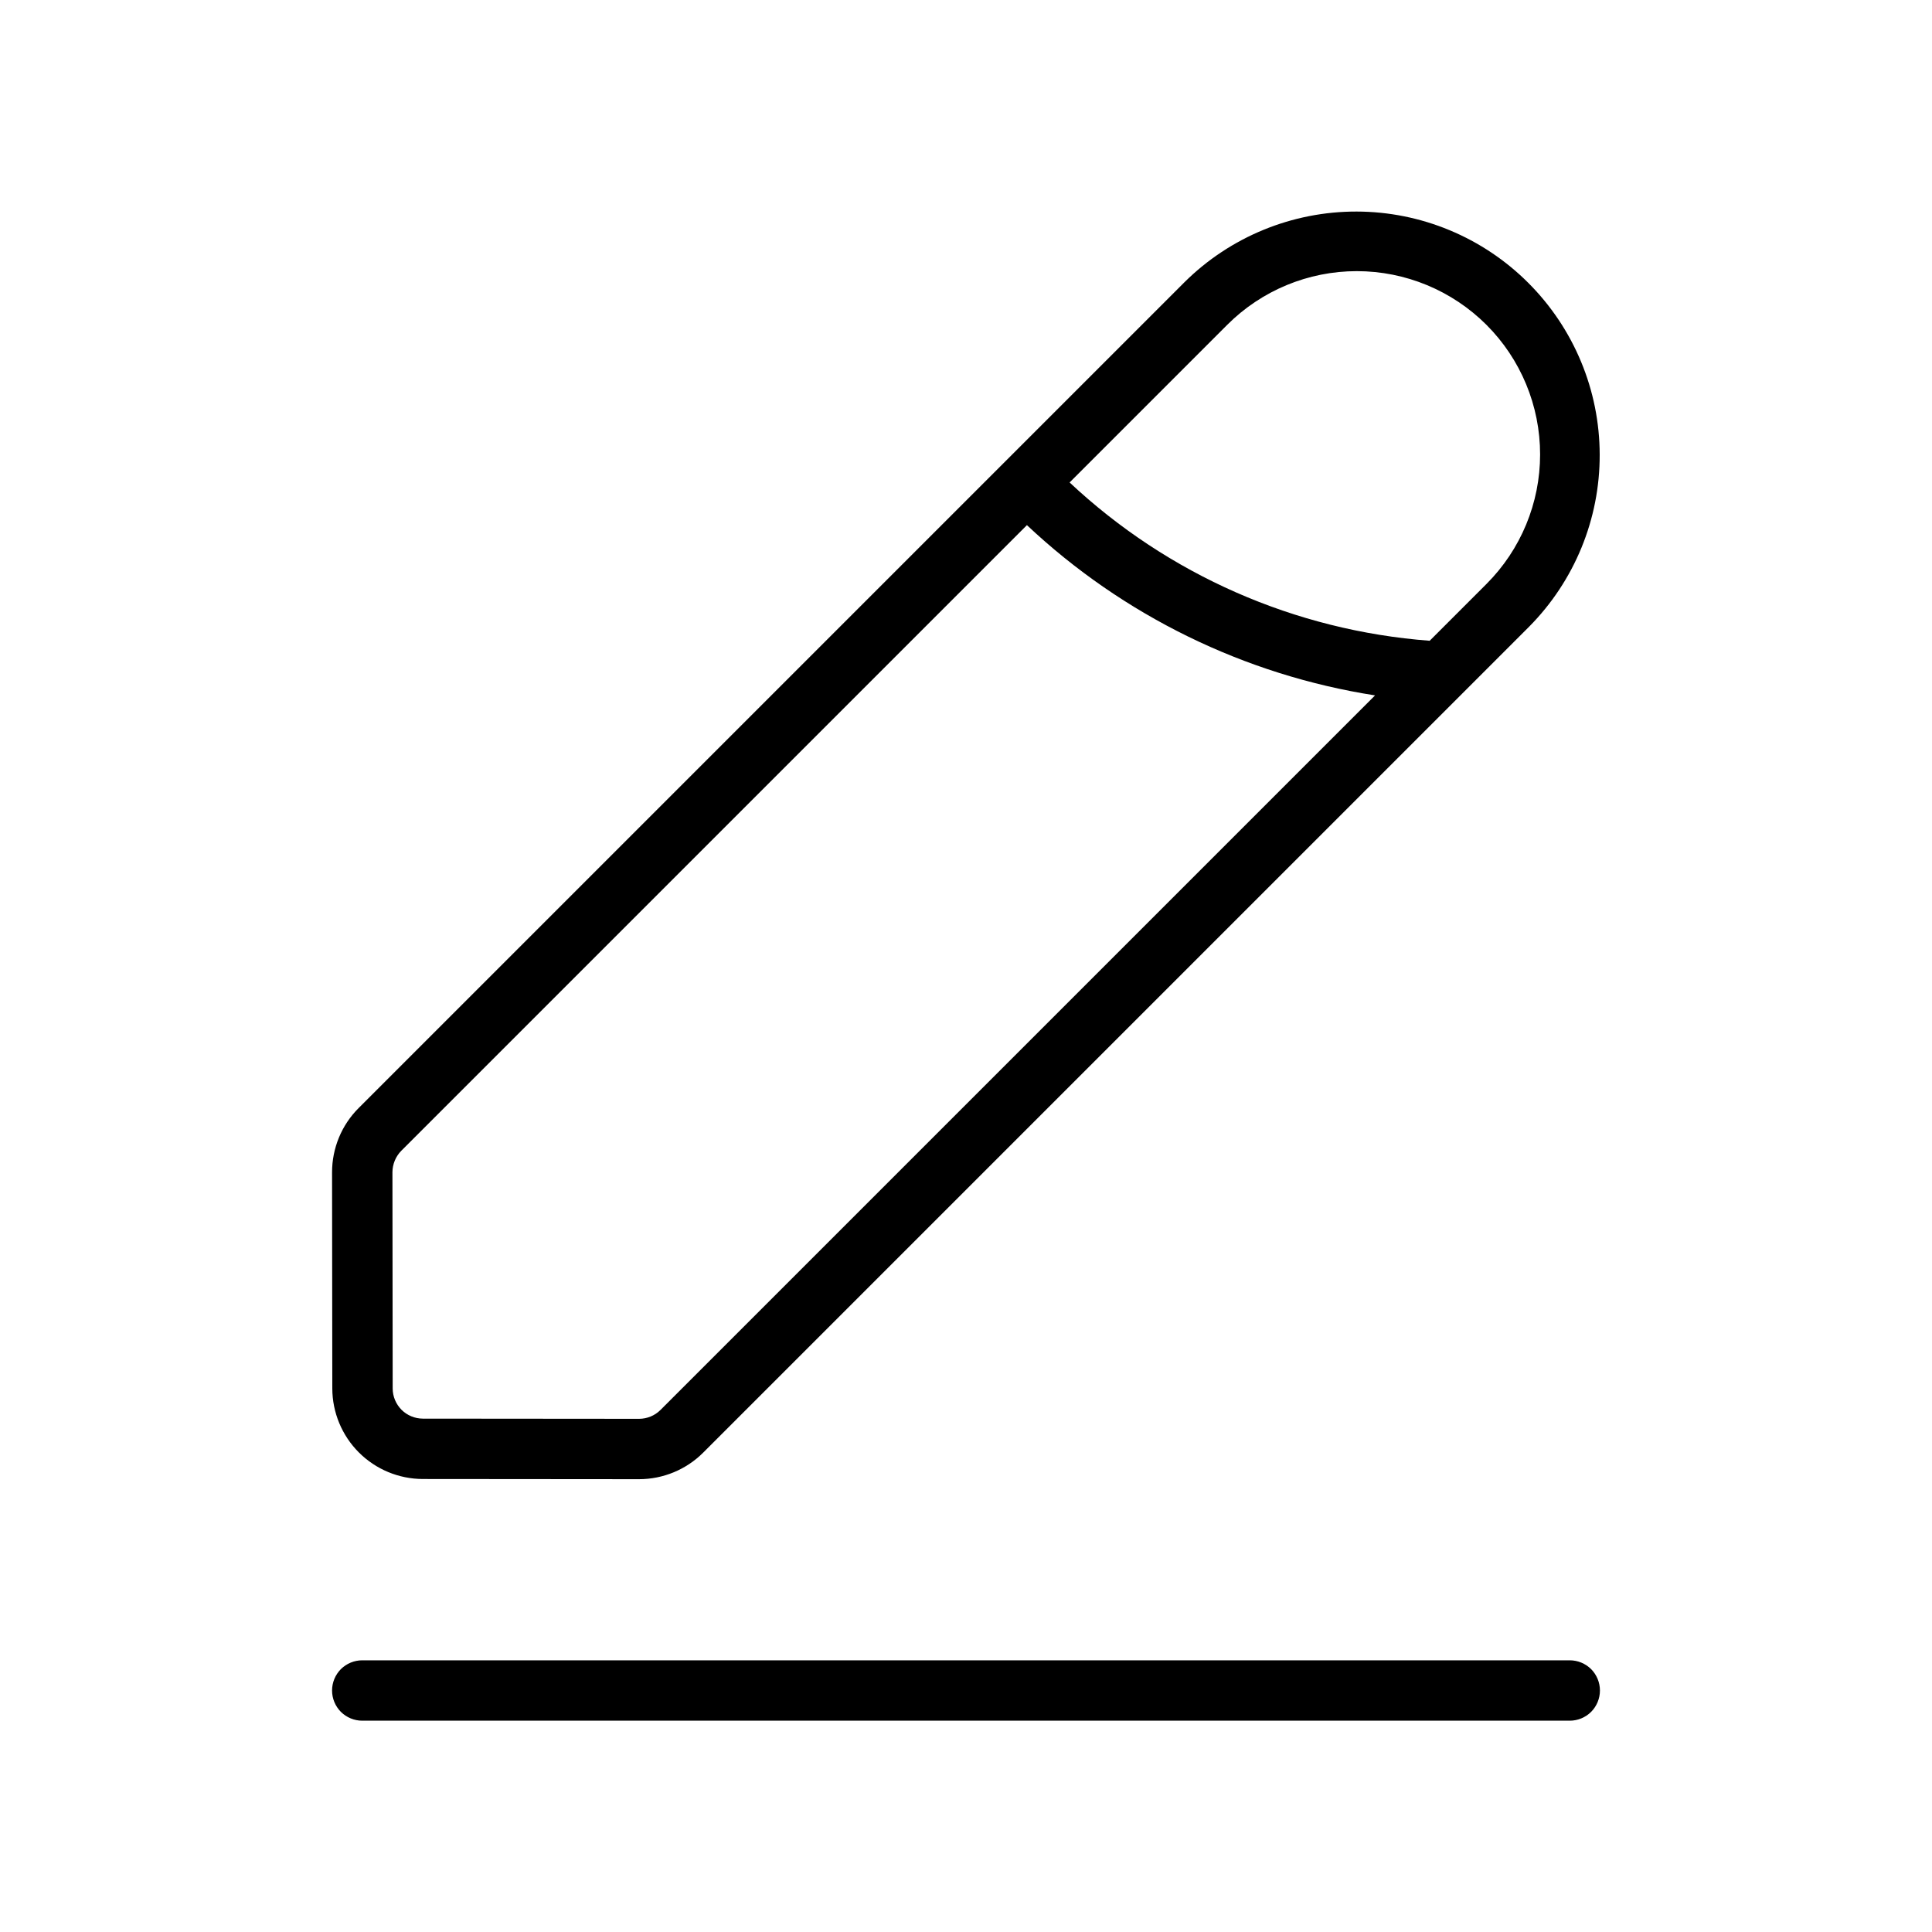
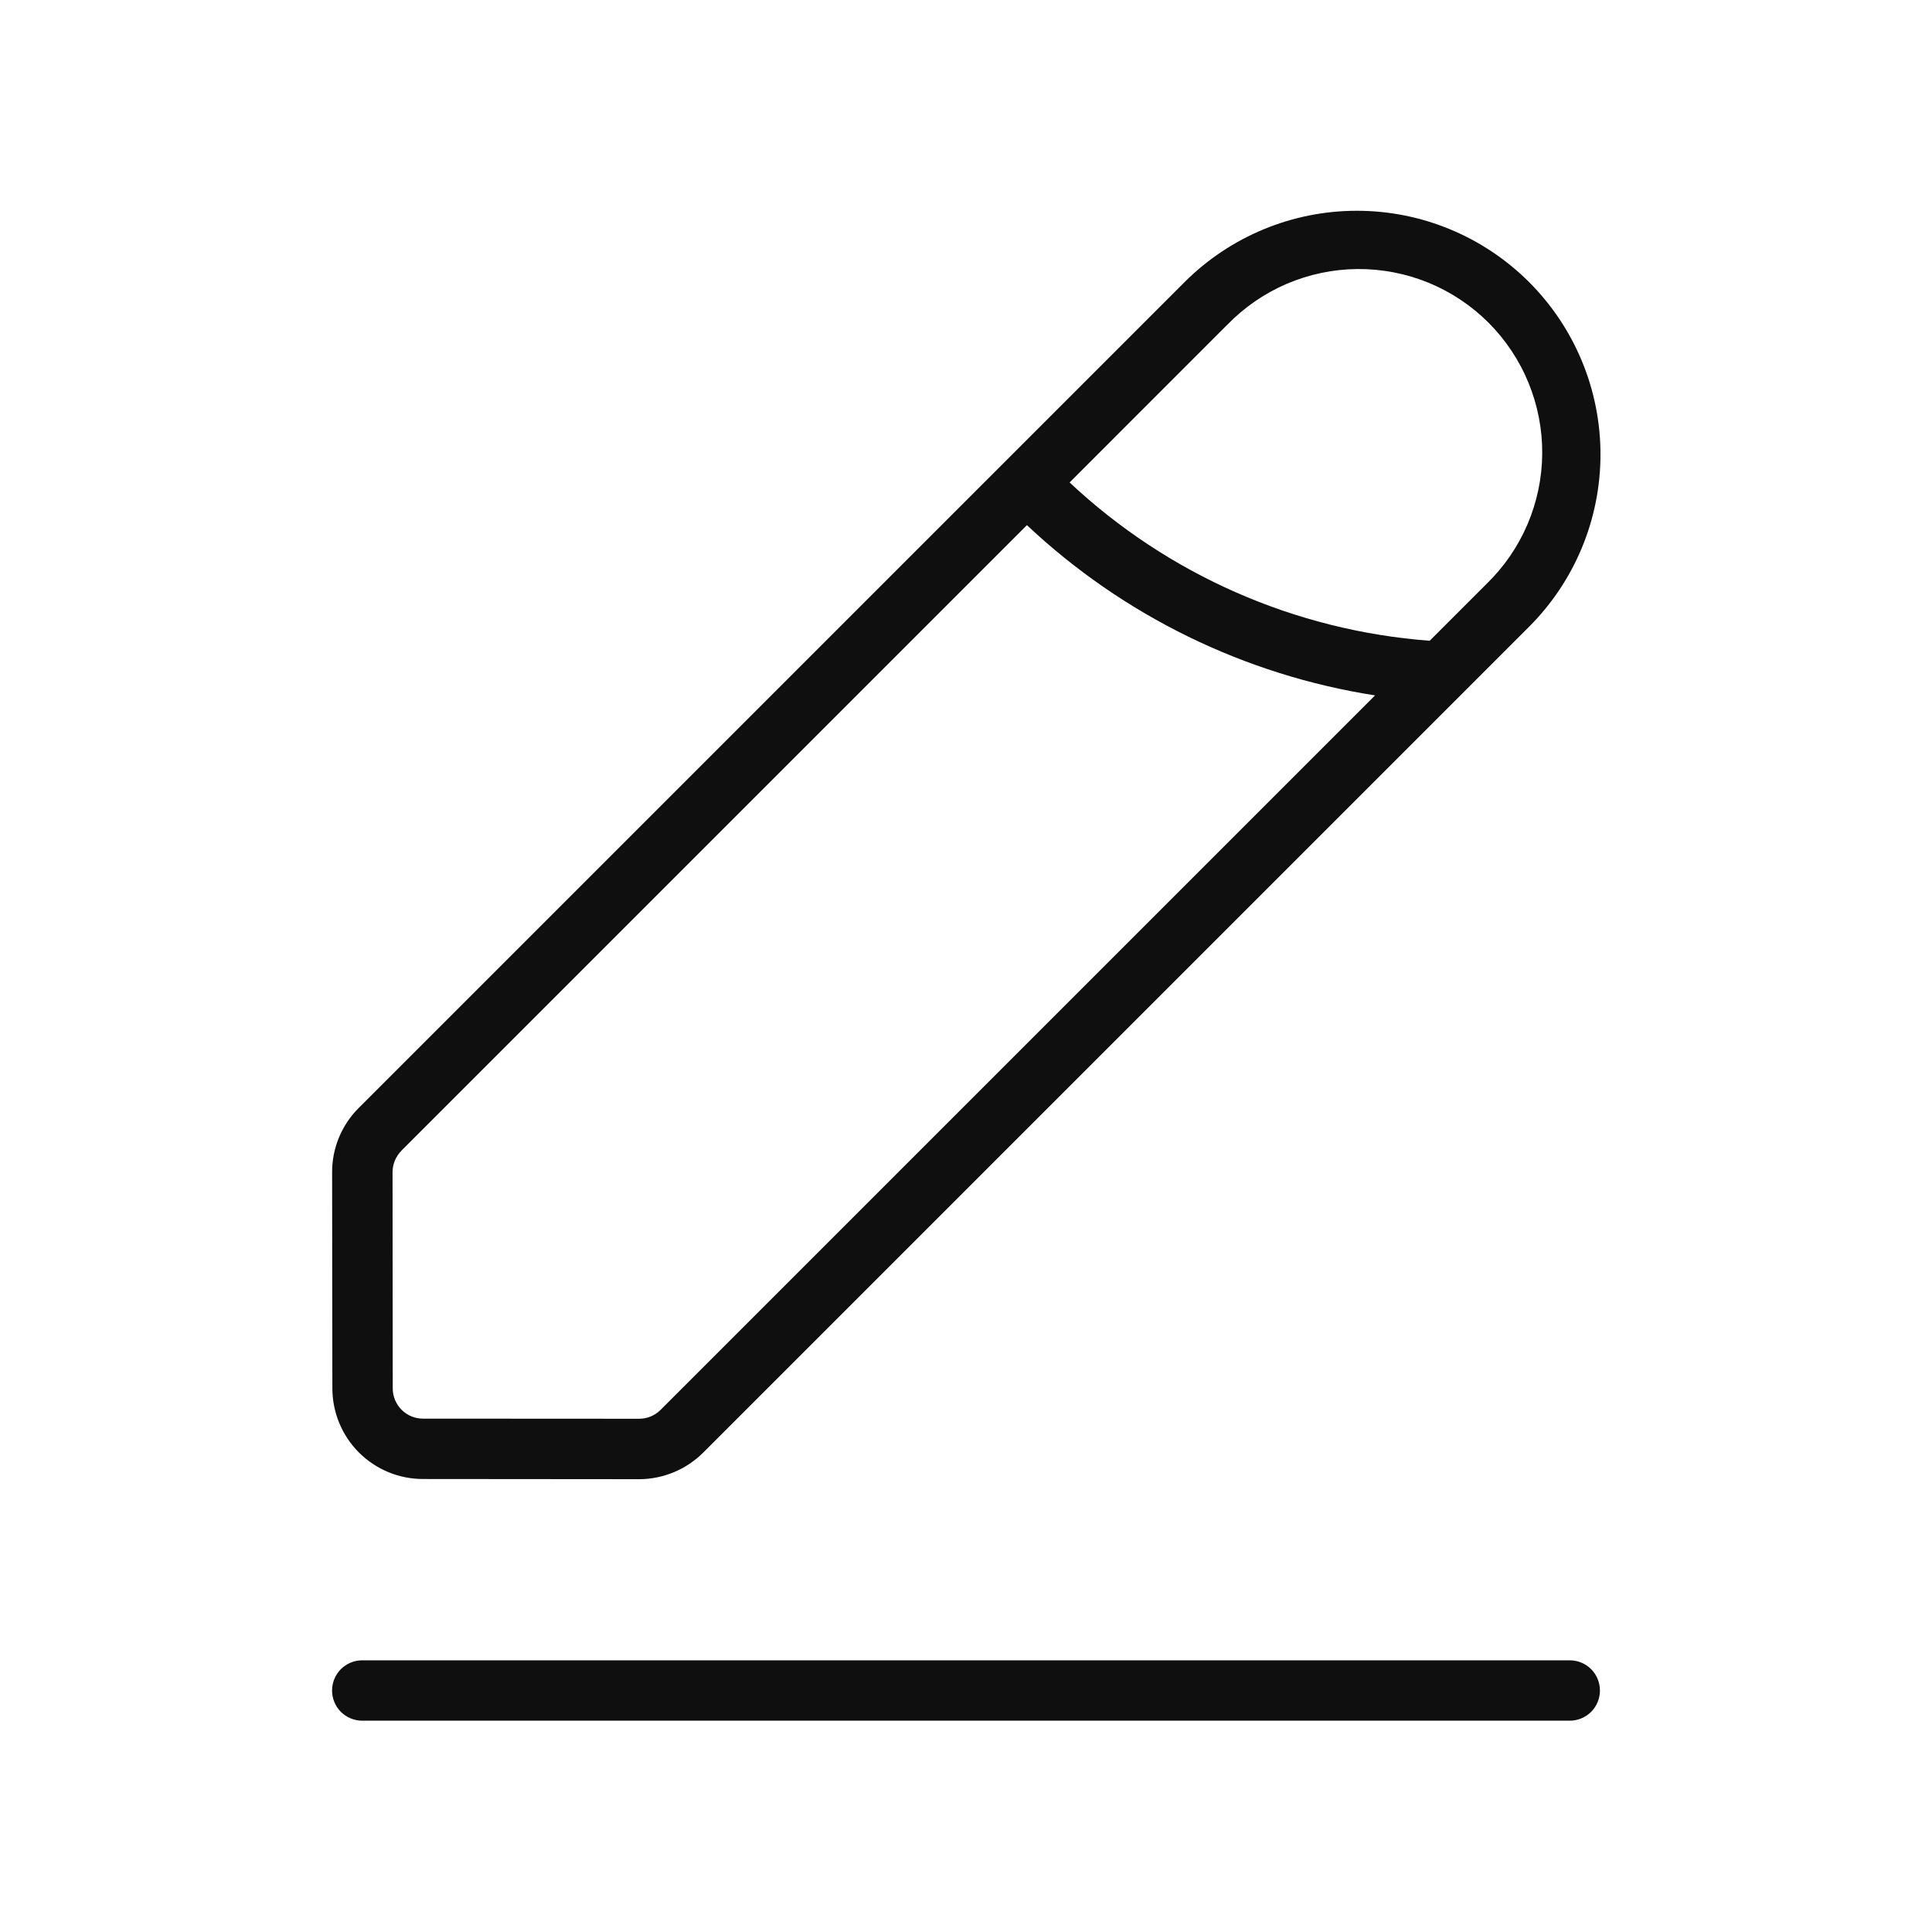
<svg xmlns="http://www.w3.org/2000/svg" width="32" height="32" viewBox="0 0 32 32" fill="none">
-   <path d="M26 27.5H6C5.867 27.5 5.74 27.553 5.646 27.646C5.553 27.74 5.5 27.867 5.5 28C5.5 28.133 5.553 28.26 5.646 28.354C5.74 28.447 5.867 28.5 6 28.5H26C26.133 28.5 26.26 28.447 26.354 28.354C26.447 28.26 26.5 28.133 26.5 28C26.5 27.867 26.447 27.74 26.354 27.646C26.26 27.553 26.133 27.5 26 27.5Z" fill="black" />
-   <path d="M7.003 24.497L10.587 24.5C10.985 24.499 11.366 24.341 11.647 24.06L25.327 10.38C26.078 9.622 26.499 8.598 26.496 7.53C26.494 6.463 26.069 5.441 25.314 4.686C24.56 3.931 23.537 3.506 22.47 3.504C21.403 3.502 20.378 3.922 19.62 4.673L5.939 18.354C5.8 18.493 5.689 18.659 5.614 18.841C5.539 19.023 5.5 19.218 5.5 19.416L5.504 22.998C5.505 23.395 5.663 23.776 5.944 24.057C6.225 24.338 6.606 24.496 7.003 24.497ZM20.327 5.38C20.896 4.811 21.668 4.491 22.473 4.491C23.278 4.491 24.05 4.811 24.62 5.38C25.189 5.949 25.509 6.721 25.509 7.527C25.509 8.332 25.189 9.104 24.62 9.673L23.68 10.613C21.451 10.445 19.346 9.52 17.716 7.991L20.327 5.38ZM6.647 19.06L17.009 8.698C18.603 10.197 20.613 11.18 22.775 11.518L10.939 23.354C10.846 23.447 10.719 23.499 10.587 23.5L7.003 23.497C6.871 23.496 6.744 23.444 6.65 23.35C6.557 23.256 6.504 23.129 6.504 22.997L6.5 19.415C6.501 19.282 6.554 19.154 6.647 19.06Z" fill="black" />
+   <path d="M26 27.5H6C5.867 27.5 5.74 27.553 5.646 27.646C5.553 27.74 5.5 27.867 5.5 28C5.5 28.133 5.553 28.26 5.646 28.354C5.74 28.447 5.867 28.5 6 28.5H26C26.133 28.5 26.26 28.447 26.354 28.354C26.447 28.26 26.5 28.133 26.5 28C26.5 27.867 26.447 27.74 26.354 27.646C26.26 27.553 26.133 27.5 26 27.5ZM7.003 24.497L10.587 24.5C10.985 24.499 11.366 24.34 11.647 24.06L25.327 10.38C26.084 9.623 26.509 8.597 26.509 7.526C26.509 6.456 26.084 5.43 25.327 4.673C24.57 3.916 23.544 3.491 22.474 3.491C21.403 3.491 20.377 3.916 19.62 4.673L5.94 18.353C5.8 18.492 5.69 18.658 5.614 18.841C5.539 19.023 5.5 19.218 5.501 19.416L5.505 22.998C5.506 23.395 5.664 23.777 5.945 24.058C6.226 24.339 6.607 24.497 7.005 24.497H7.003ZM20.327 5.38C20.607 5.091 20.942 4.86 21.312 4.701C21.683 4.543 22.081 4.459 22.484 4.456C22.886 4.453 23.286 4.53 23.659 4.682C24.031 4.835 24.37 5.06 24.655 5.345C24.939 5.63 25.165 5.969 25.317 6.341C25.47 6.714 25.547 7.114 25.544 7.516C25.541 7.919 25.457 8.317 25.299 8.687C25.14 9.058 24.909 9.393 24.62 9.673L23.68 10.613C21.451 10.445 19.346 9.52 17.716 7.991L20.326 5.38H20.327ZM6.647 19.06L17.009 8.698C18.603 10.197 20.613 11.18 22.775 11.518L10.94 23.353C10.847 23.446 10.72 23.499 10.588 23.499L7.004 23.497C6.872 23.497 6.745 23.444 6.651 23.35C6.558 23.256 6.505 23.129 6.505 22.997L6.502 19.415C6.502 19.282 6.555 19.155 6.648 19.06H6.647Z" fill="#0F0F0F" />
</svg>
